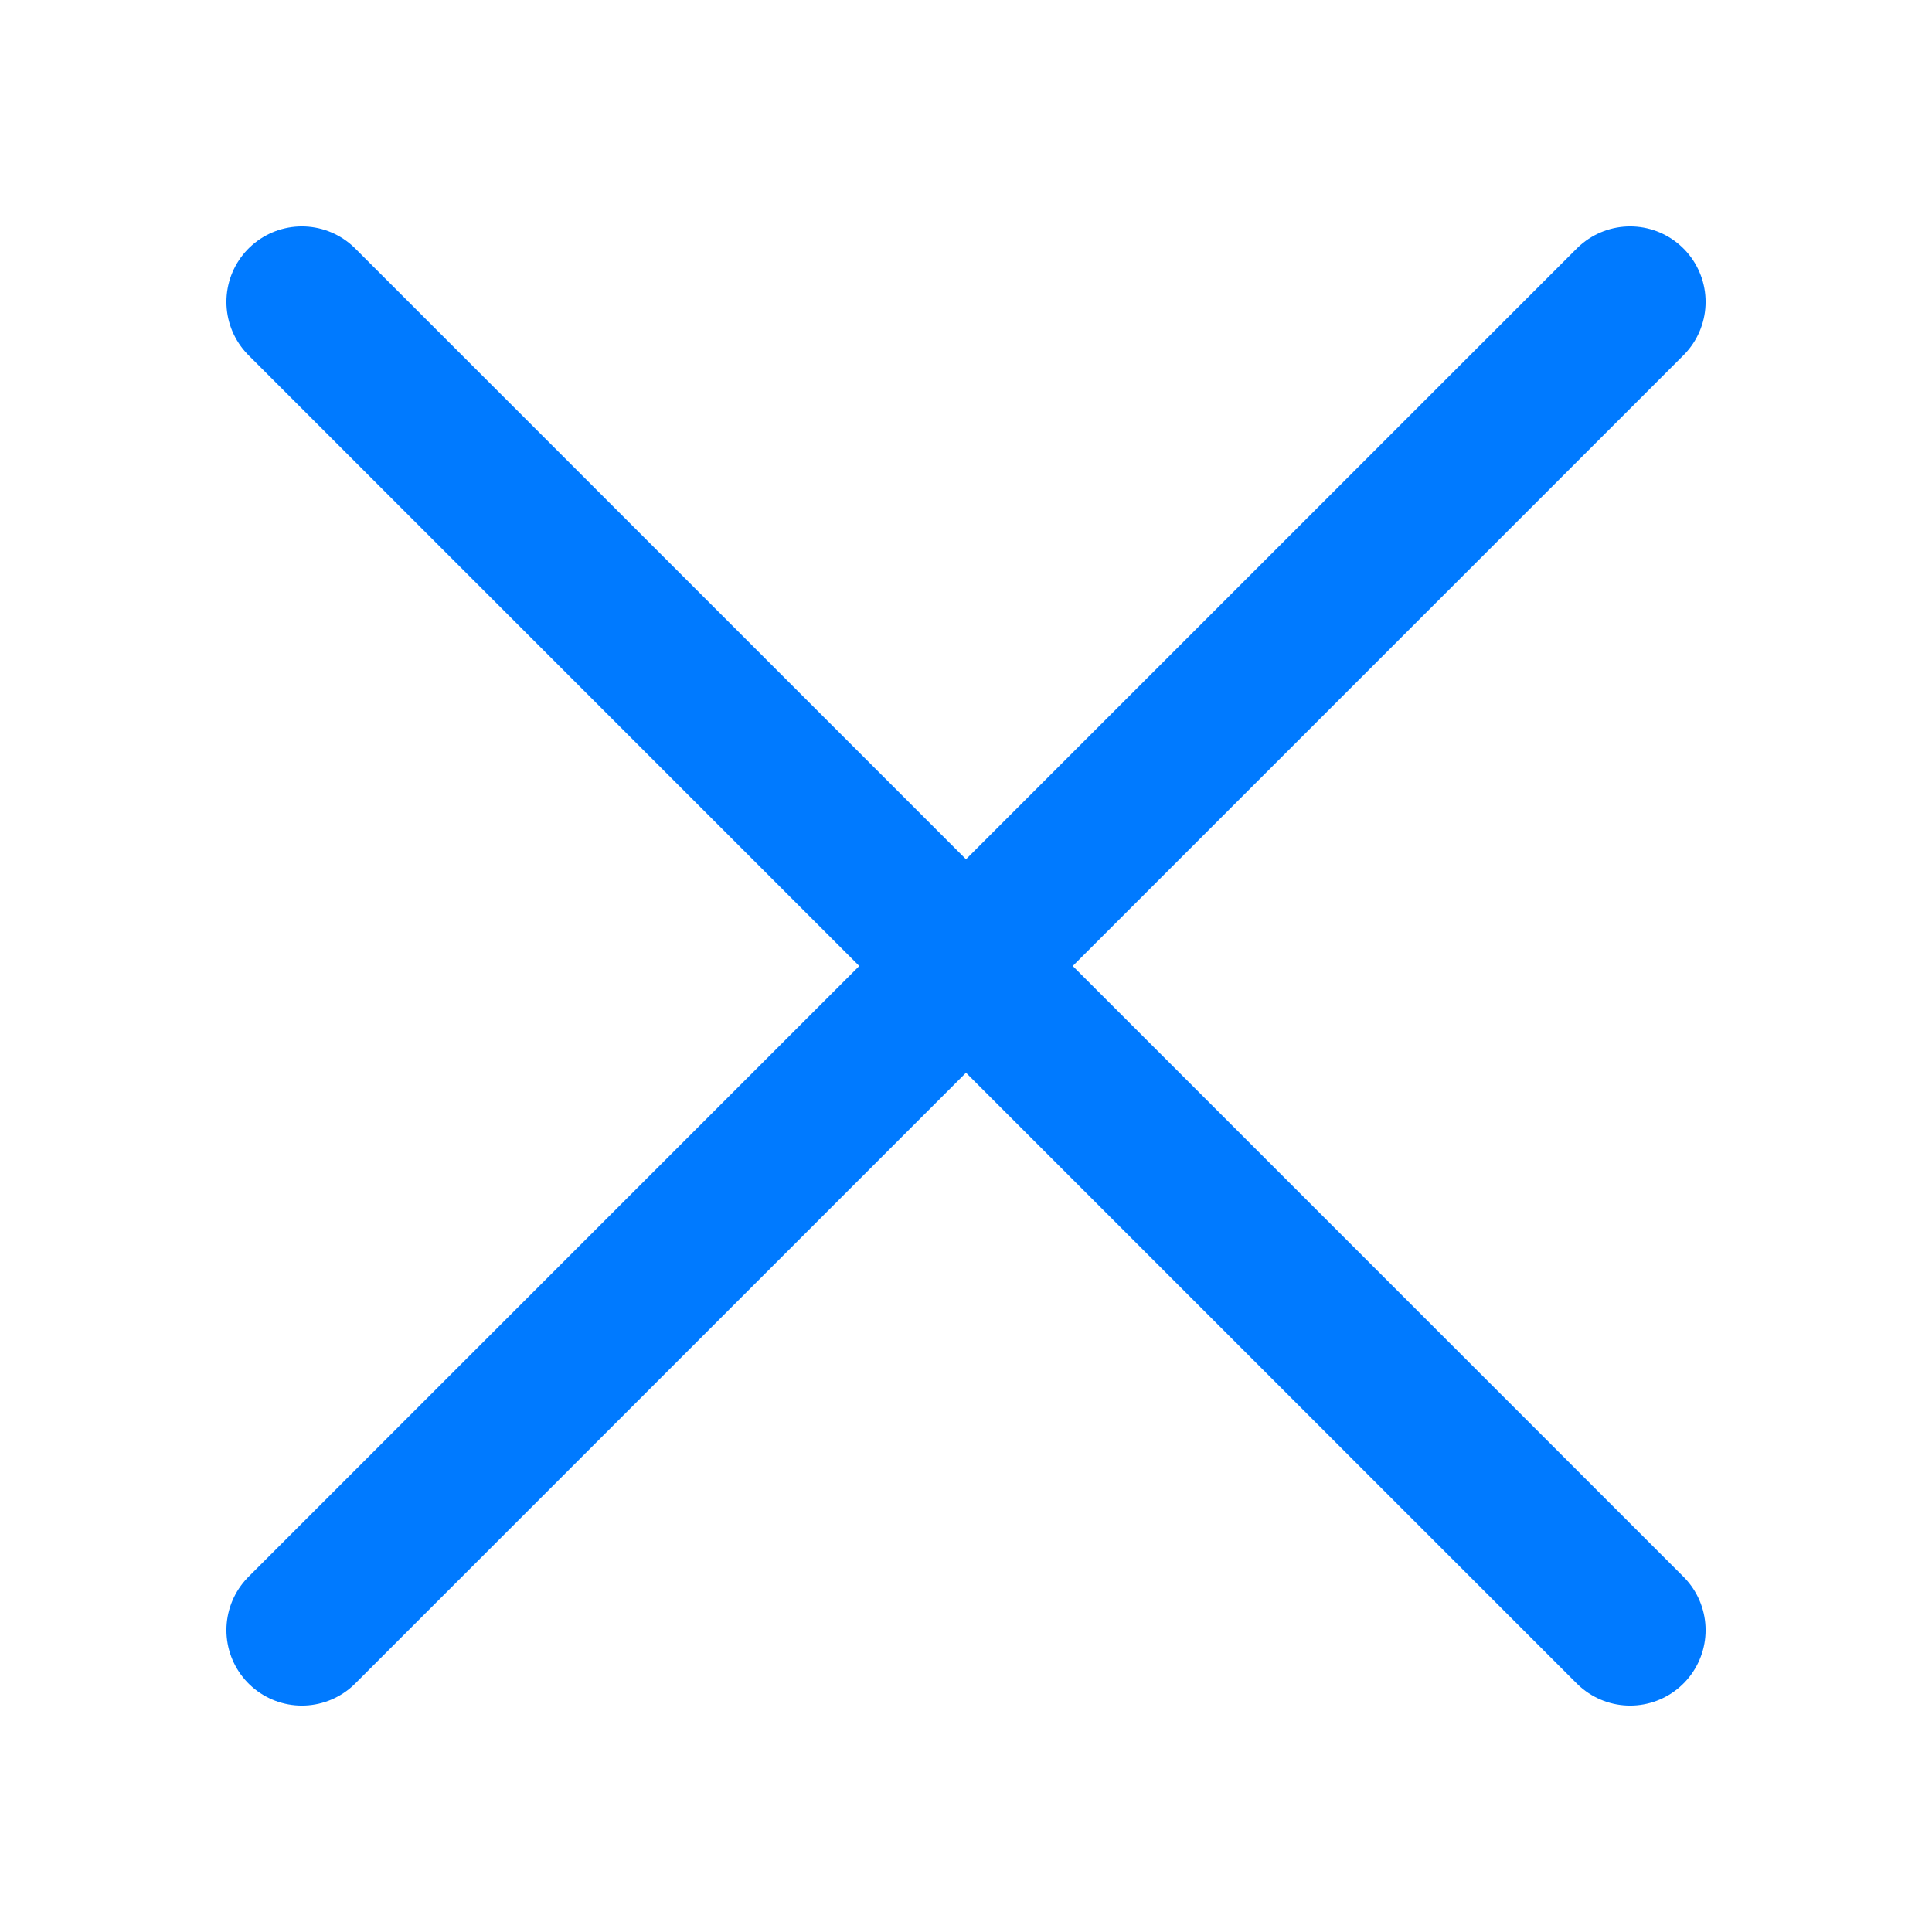
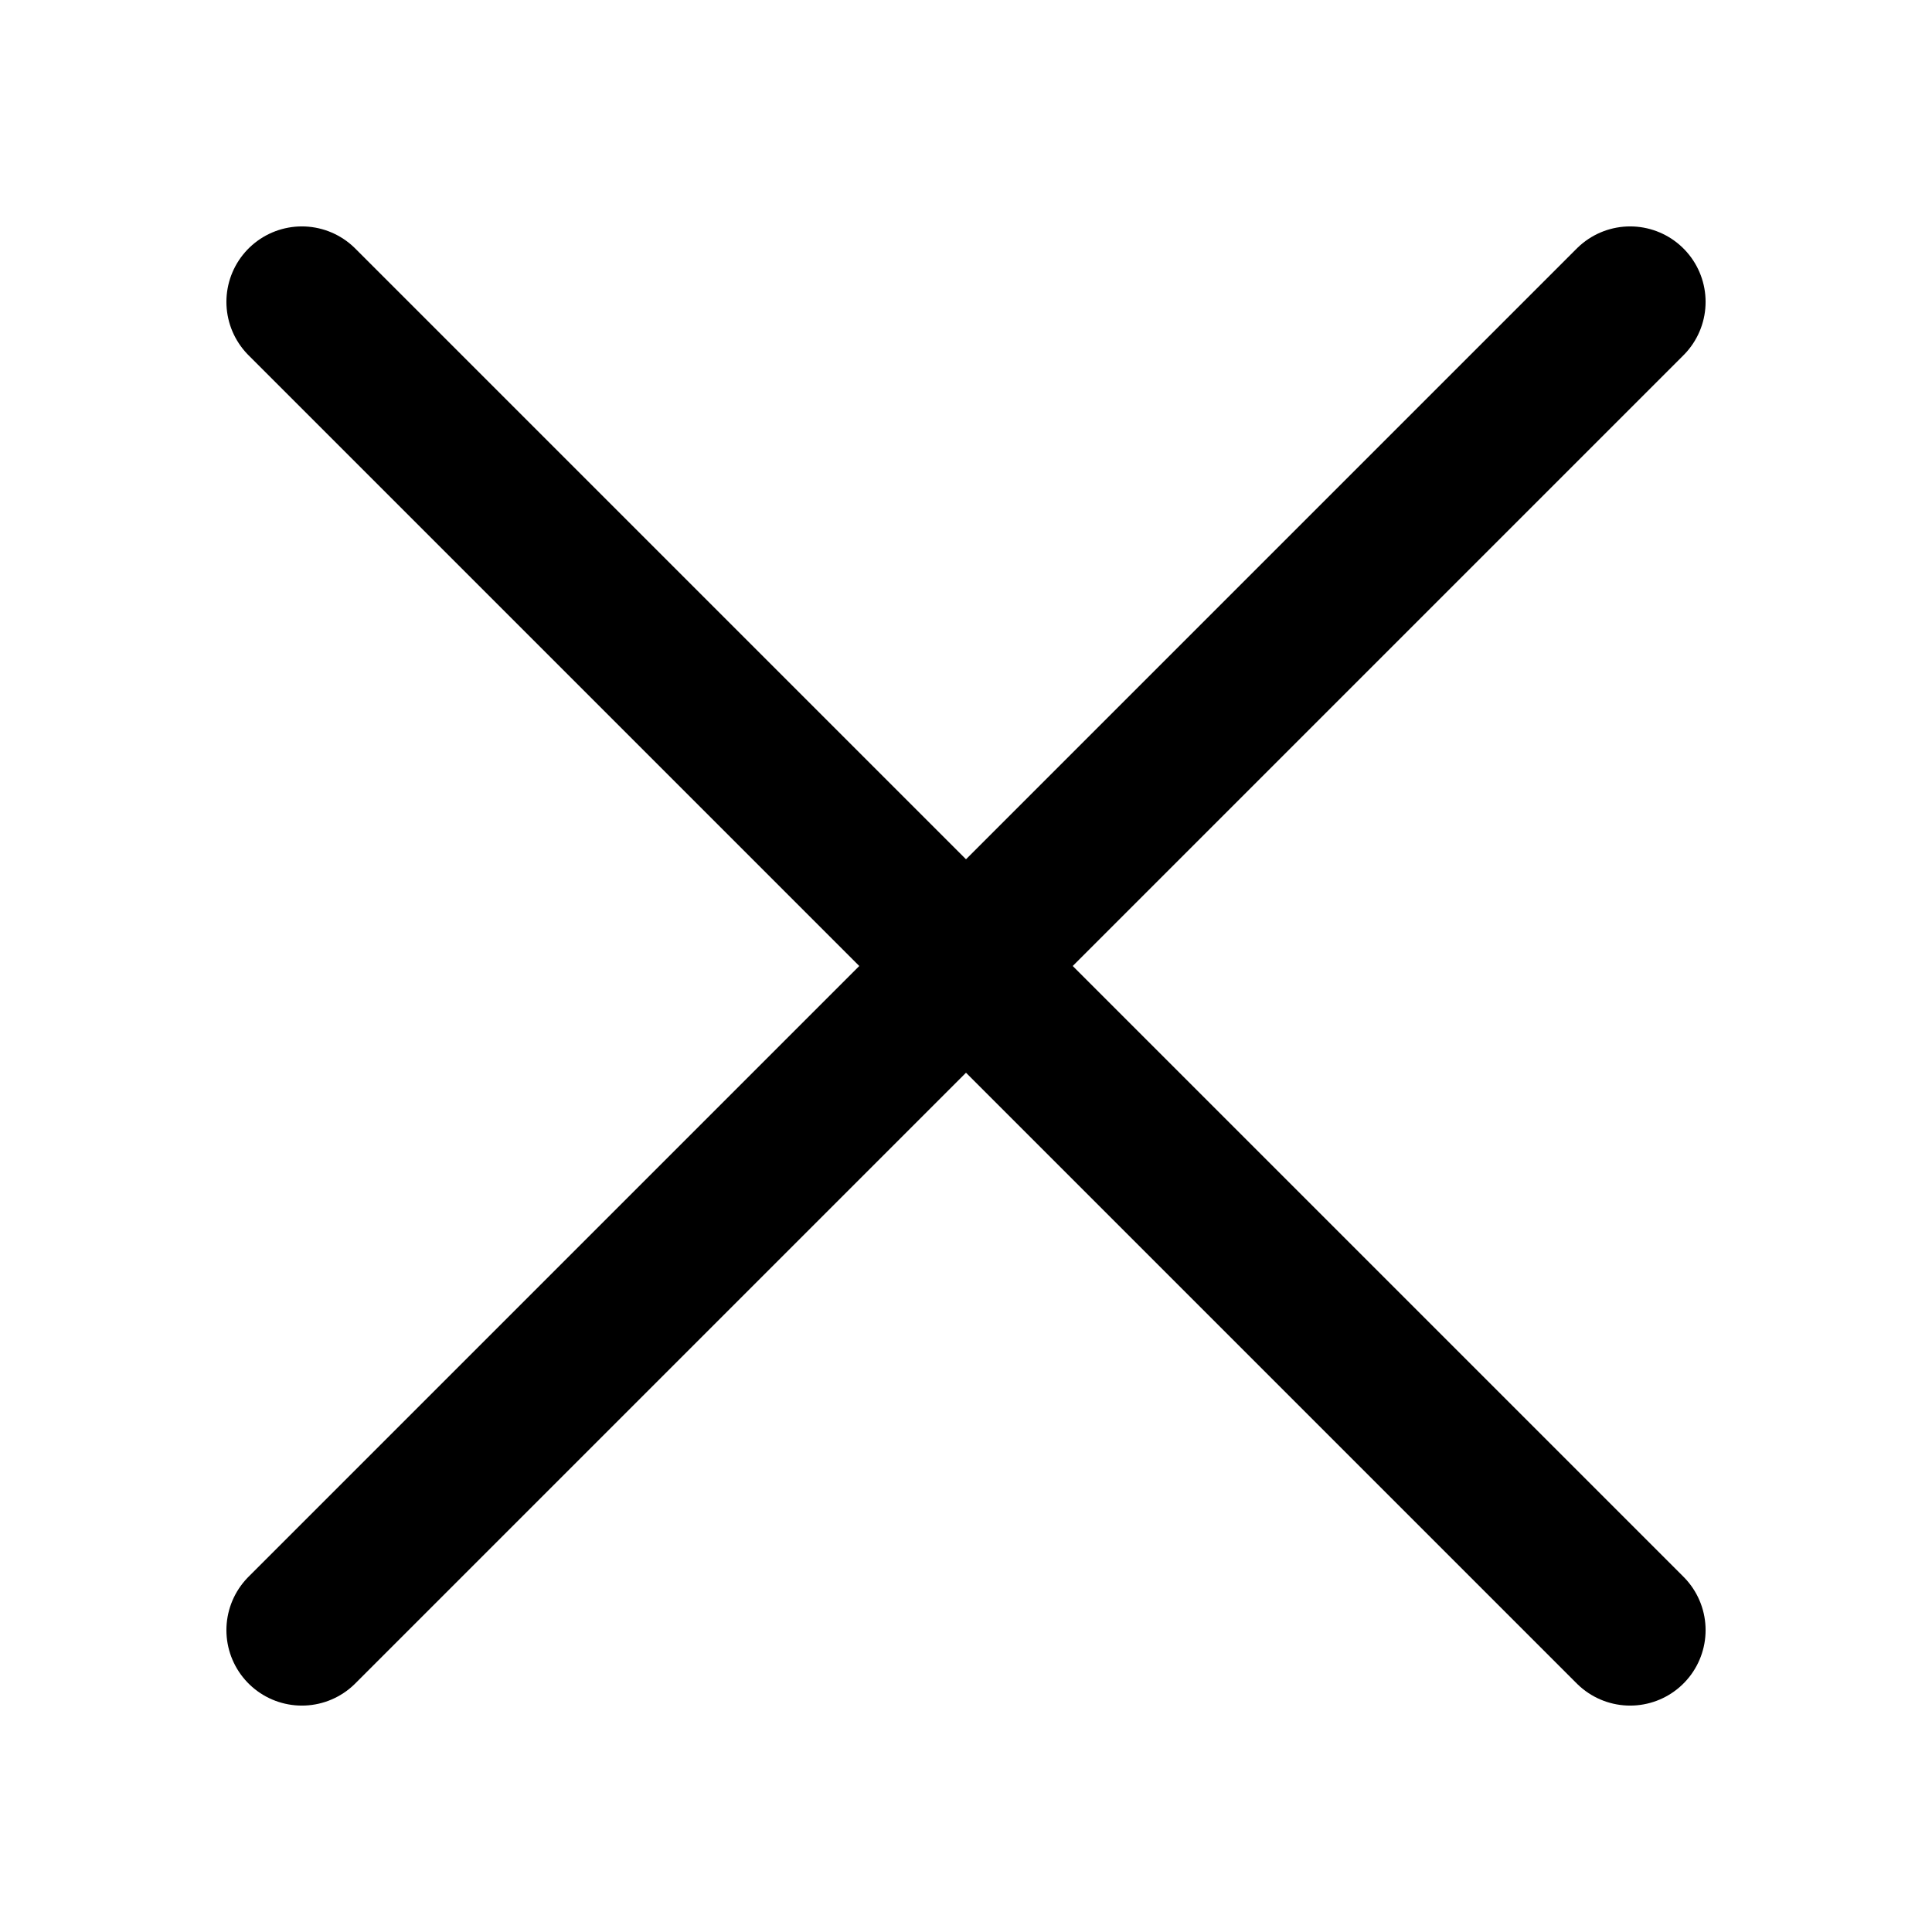
- <svg xmlns="http://www.w3.org/2000/svg" width="32" height="32" viewBox="0 0 32 32" fill="none">
-   <path d="M5 5L16 16M27 27L16 16M16 16L27 5M16 16L5 27" stroke="#007AFF" stroke-width="2.5" stroke-linecap="round" stroke-linejoin="round" />
+ <svg xmlns="http://www.w3.org/2000/svg" width="32" height="32" fill="none">
+   <path stroke="currentColor" stroke-linecap="round" stroke-linejoin="round" stroke-width="2.5" d="m5 5 11 11m11 11L16 16m0 0L27 5M16 16 5 27" />
</svg>
